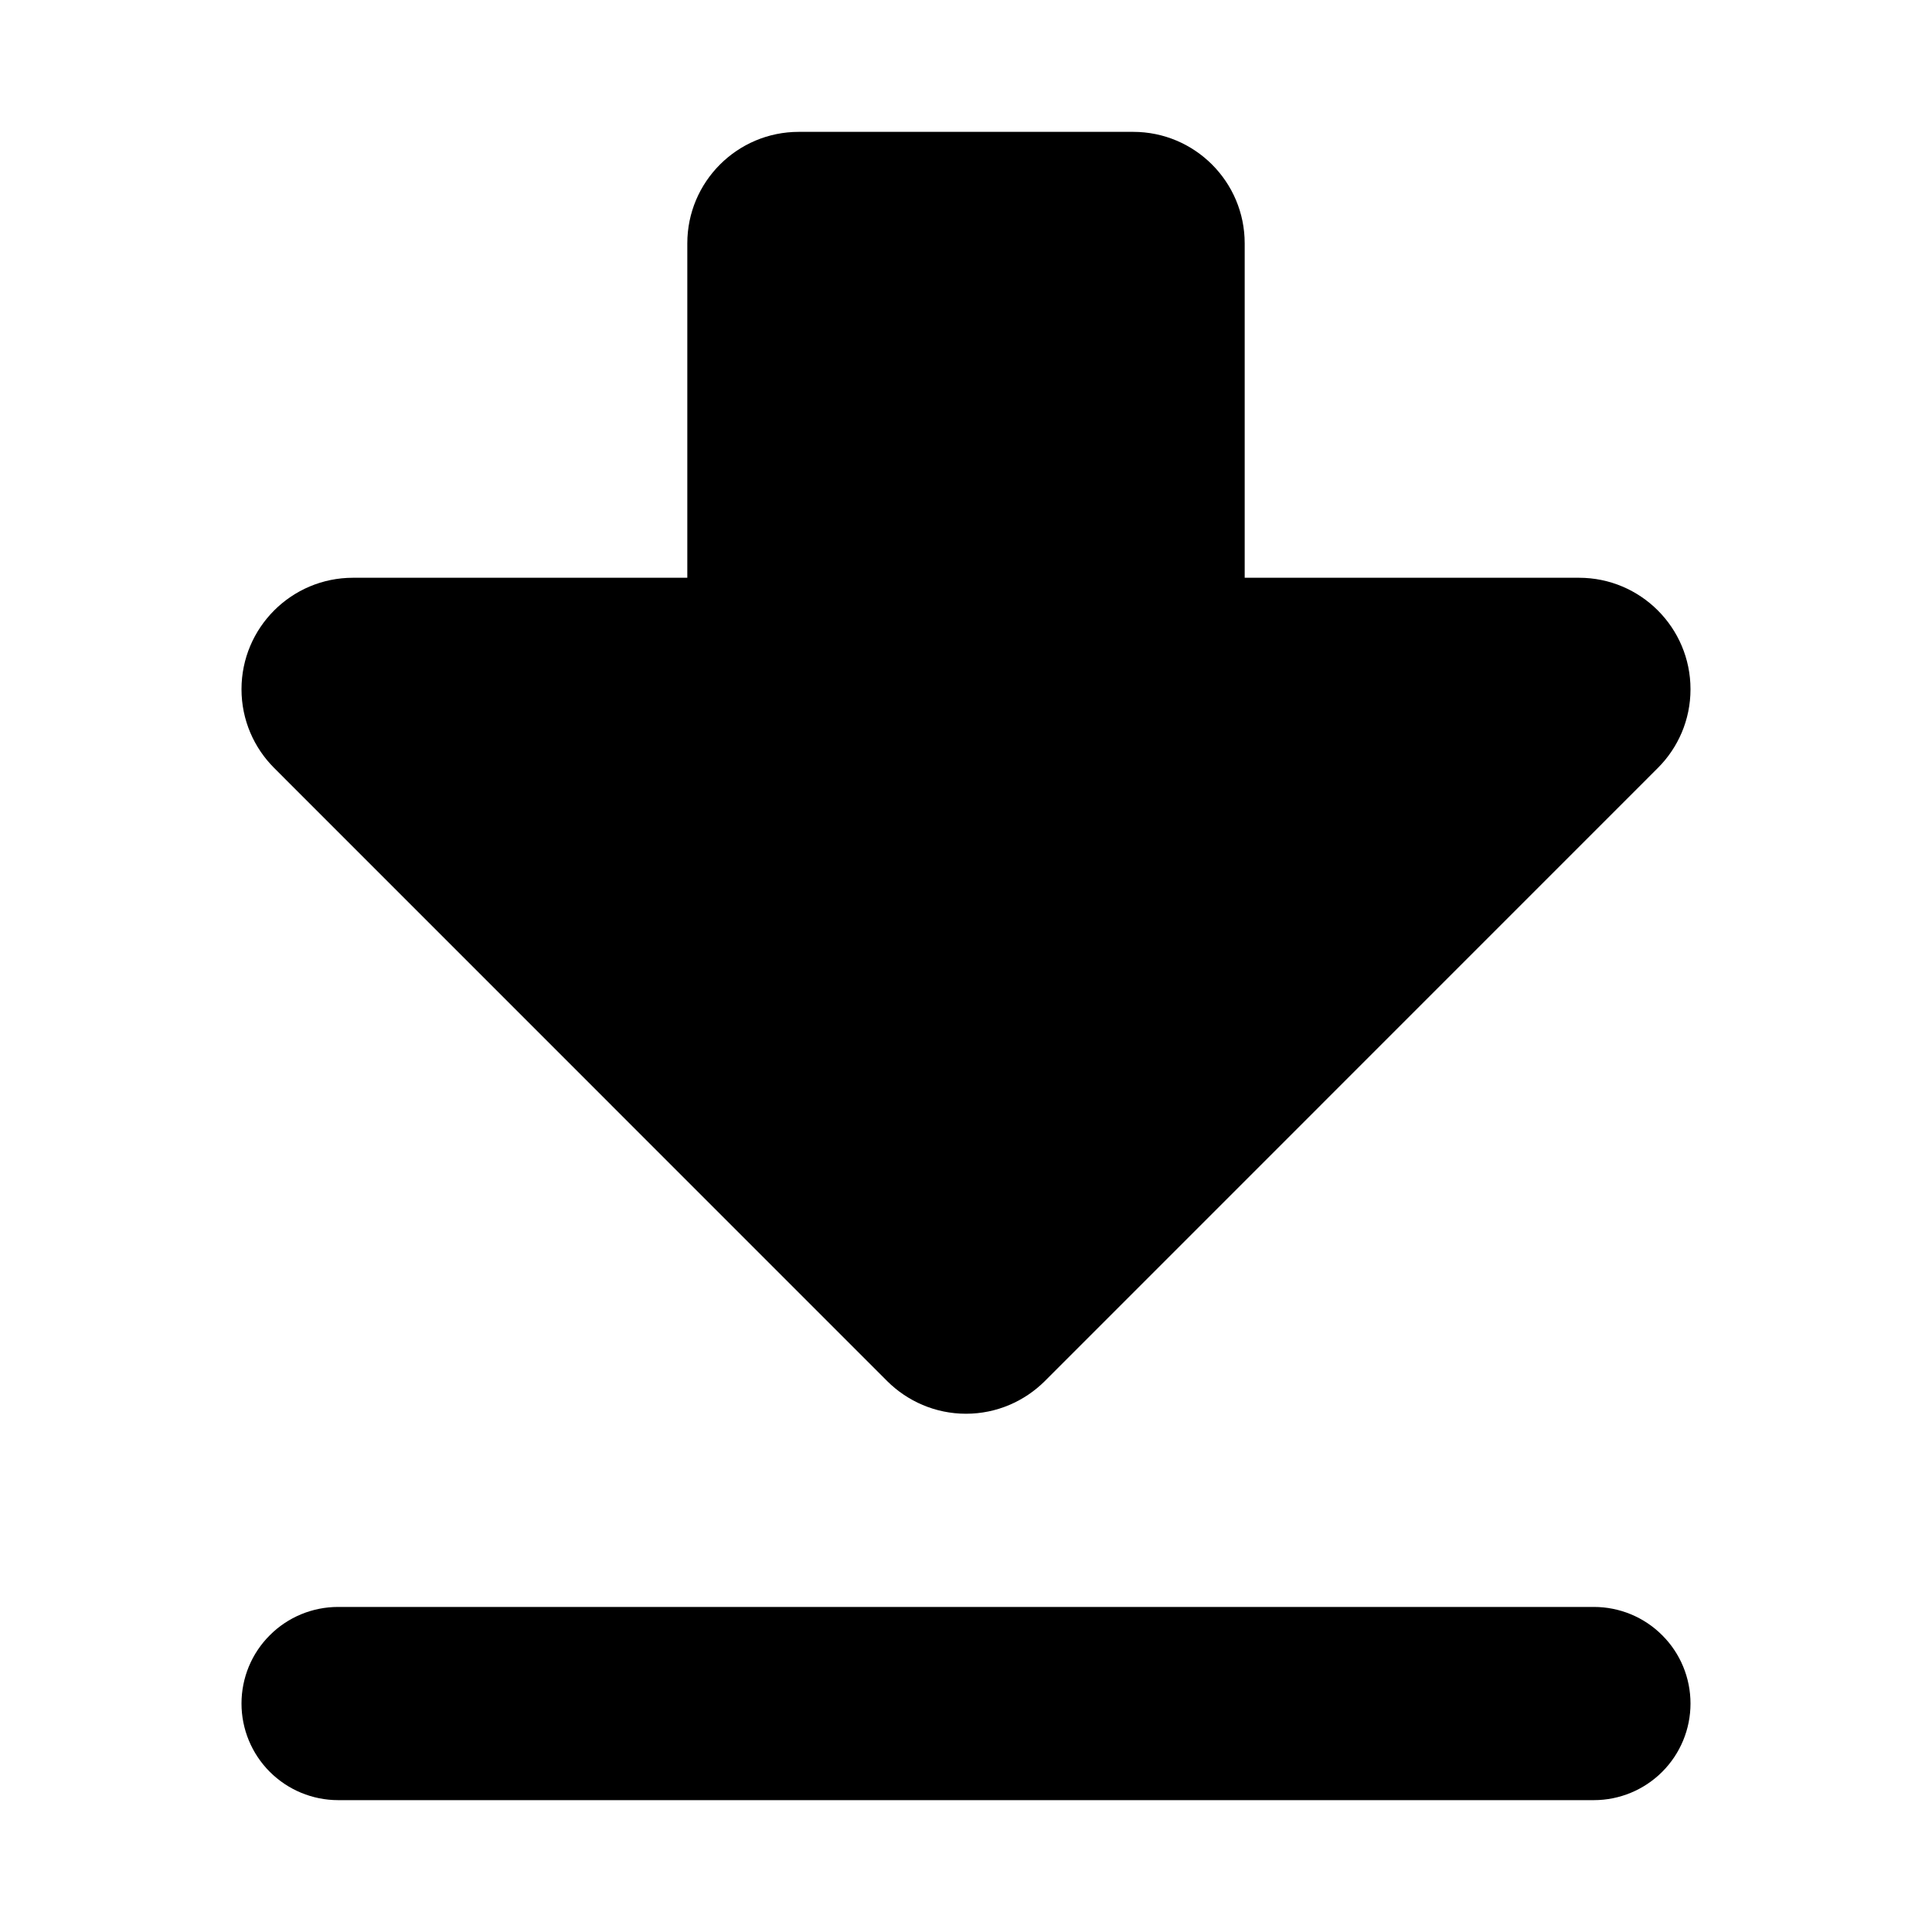
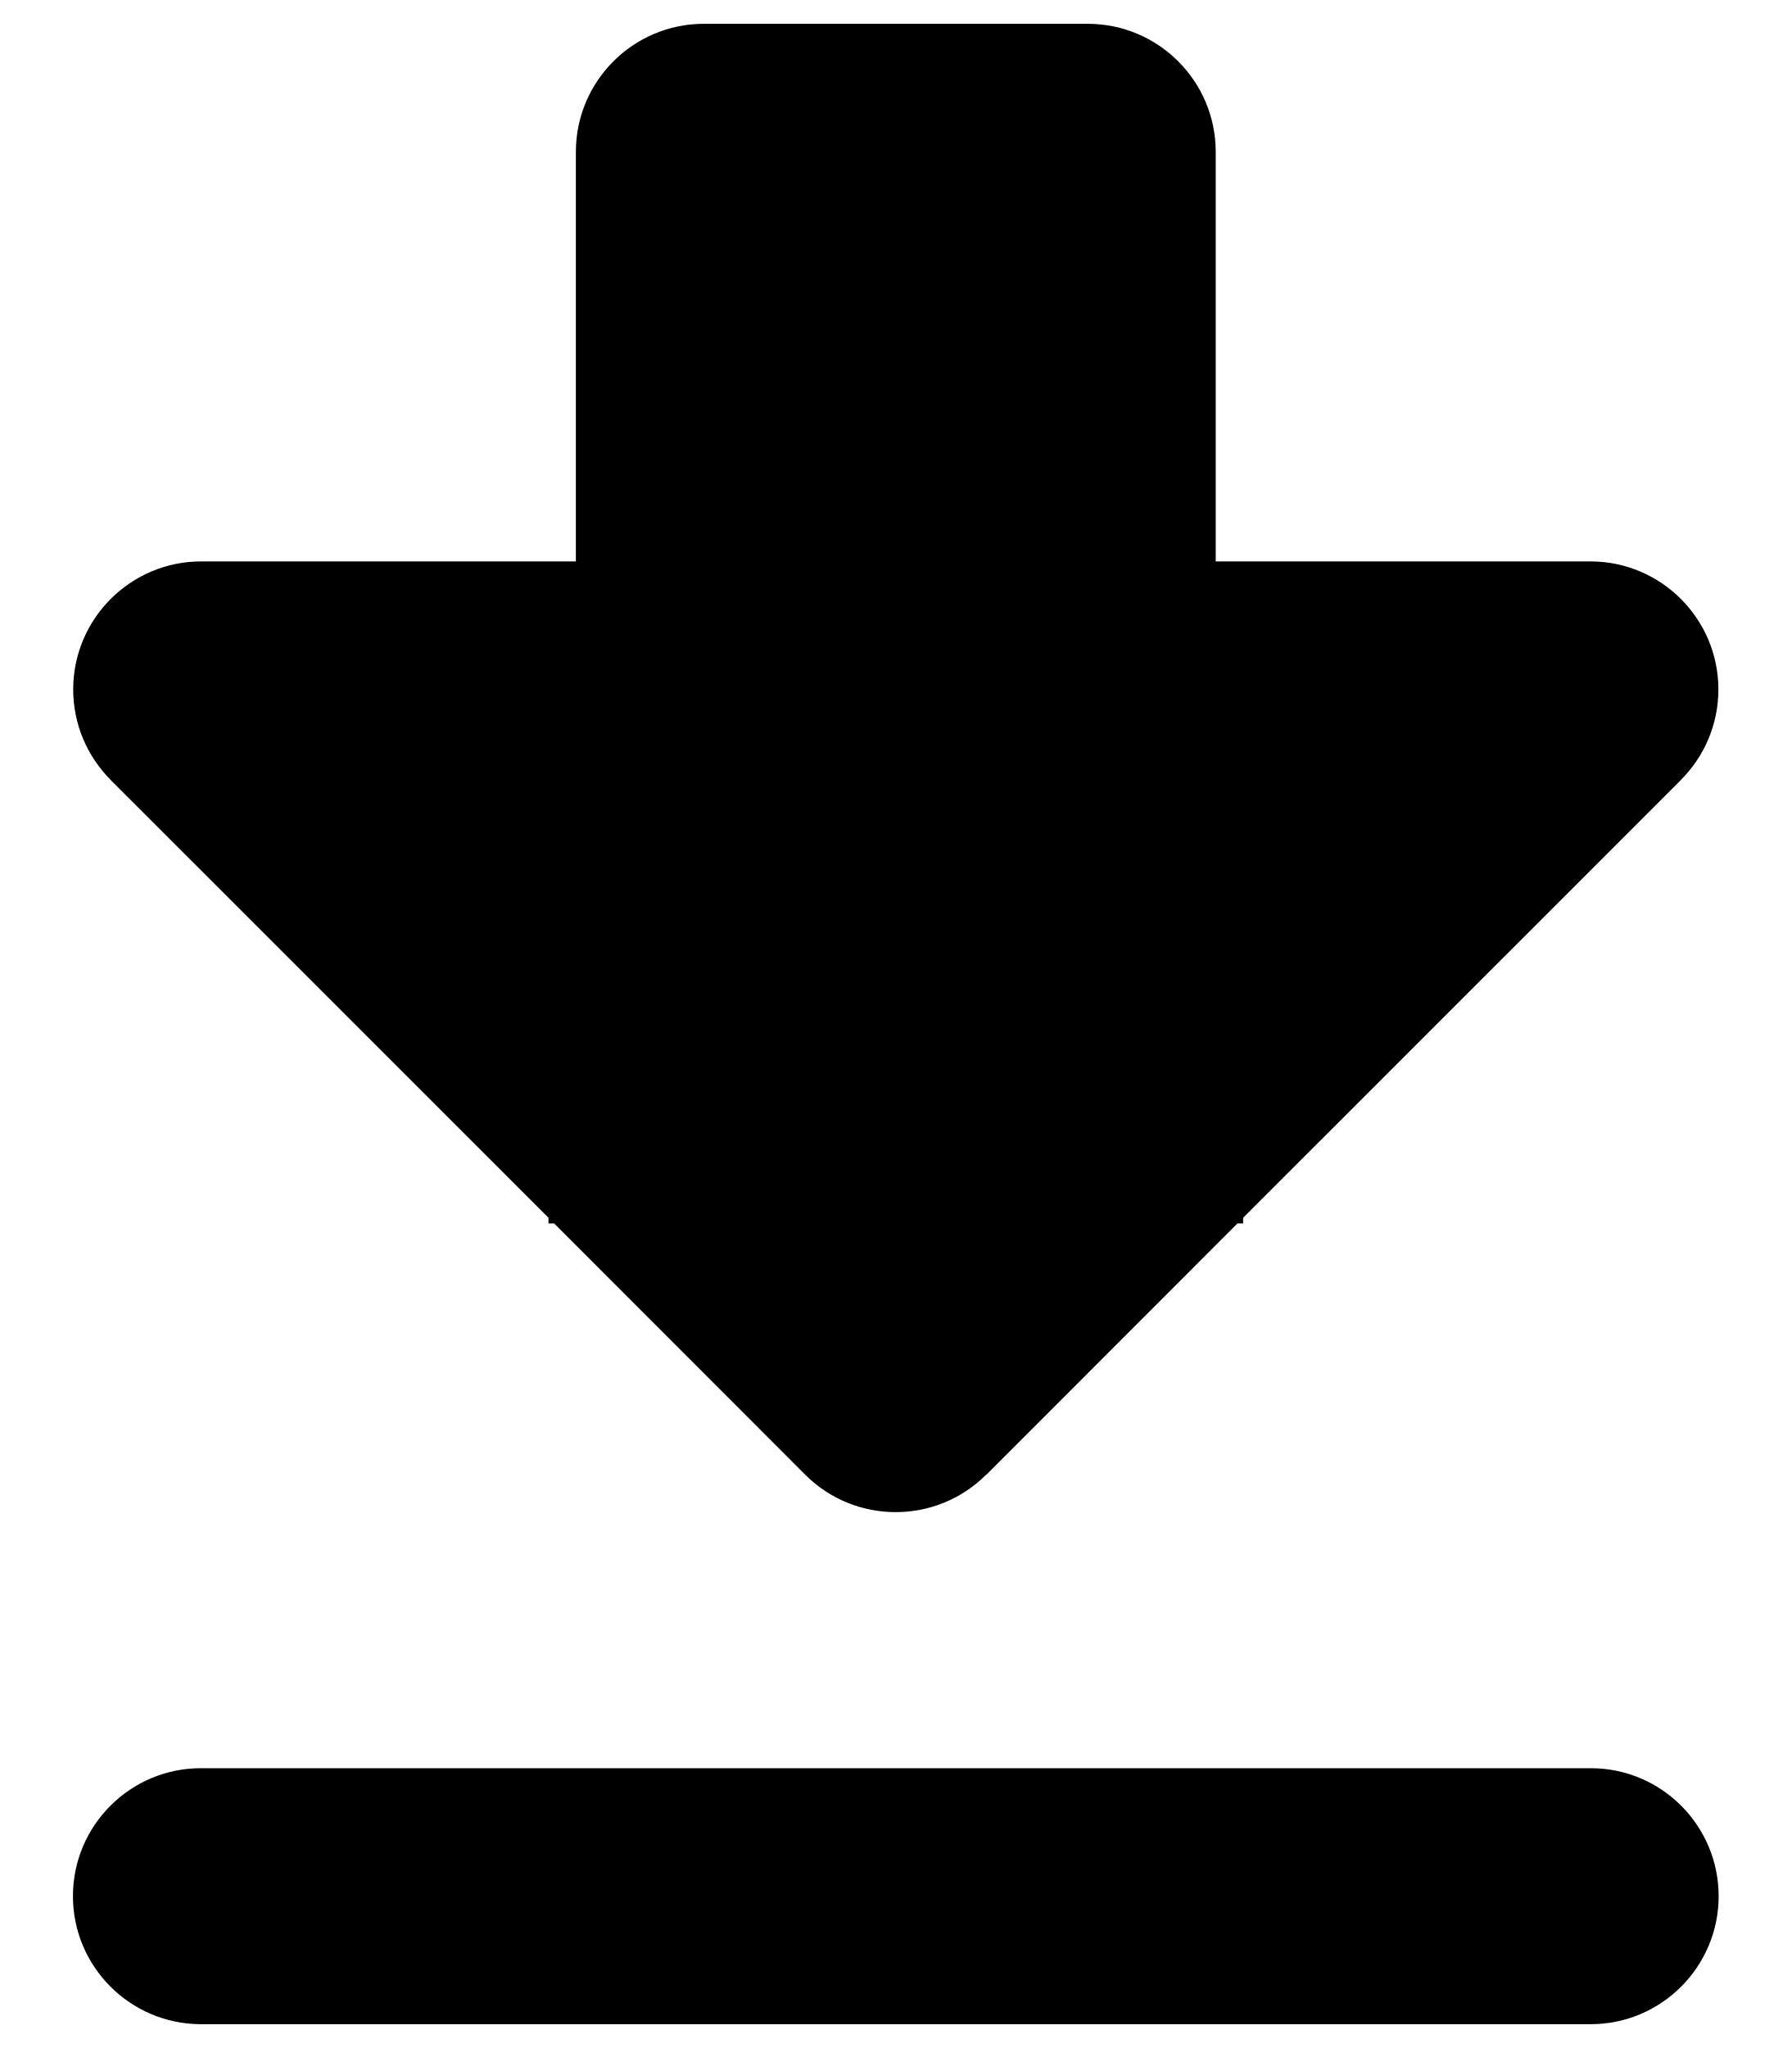
- <svg xmlns="http://www.w3.org/2000/svg" width="100%" height="100%" viewBox="0 0 20 20" version="1.1" xml:space="preserve" style="fill-rule:evenodd;clip-rule:evenodd;stroke-linejoin:round;stroke-miterlimit:1.414;">
-   <g id="Download">
-     <g id="thick">
-       <path d="M17.5,17.635c0,-0.266 -0.105,-0.52 -0.293,-0.707c-0.187,-0.188 -0.442,-0.293 -0.707,-0.293c-2.727,0 -10.273,0 -13,0c-0.265,0 -0.52,0.105 -0.707,0.293c-0.188,0.187 -0.293,0.441 -0.293,0.707c0,0.265 0.105,0.519 0.293,0.707c0.187,0.187 0.442,0.293 0.707,0.293c2.727,0 10.273,0 13,0c0.265,0 0.52,-0.106 0.707,-0.293c0.188,-0.188 0.293,-0.442 0.293,-0.707c0,0 0,0 0,0Z" />
-       <path d="M7.115,5.981l-3.461,0c-0.637,0 -1.154,0.517 -1.154,1.154c0,0.318 0.129,0.606 0.338,0.815l0,0l6.346,6.347l0,0c0.209,0.208 0.498,0.338 0.816,0.338c0.318,0 0.607,-0.13 0.816,-0.338l0,0l6.346,-6.347l0,0c0.209,-0.209 0.338,-0.497 0.338,-0.815c0,-0.637 -0.517,-1.154 -1.154,-1.154l-3.461,0l0,-3.462c0,-0.637 -0.517,-1.154 -1.154,-1.154l-3.462,0c-0.637,0 -1.154,0.517 -1.154,1.154l0,3.462Z" />
-     </g>
+ <svg xmlns="http://www.w3.org/2000/svg" width="100%" height="100%" viewBox="0 0 14 16" version="1.1" xml:space="preserve" style="fill-rule:evenodd;clip-rule:evenodd;stroke-linejoin:round;stroke-miterlimit:1.414;">
+   <g id="thick">
+     <path d="M4.5,1.186c0,-0.551 0.448,-1 1,-1l3,0c0.552,0 1,0.449 1,1l0,3.2l2.928,0c0.552,0 1,0.449 1,1c0,0.276 -0.112,0.526 -0.293,0.707l0,0.001l-3.421,3.42l0,0.044l-0.044,0l-1.962,1.963l-0.001,-0.001l-0.001,0.001c-0.39,0.39 -1.024,0.39 -1.414,0l-1.962,-1.963l-0.044,0l0,-0.044l-3.421,-3.42l0,-0.001c-0.181,-0.181 -0.293,-0.431 -0.293,-0.707c0,-0.551 0.448,-1 1,-1l2.928,0l0,-3.2Z" />
+     <path d="M12.436,13.814c0.549,0.003 0.994,0.45 0.994,1c0,0.551 -0.448,1 -1,1l-10.86,0l-0.006,0c-0.549,-0.004 -0.994,-0.451 -0.994,-1c0,-0.552 0.448,-1 1,-1l10.86,0l0.006,0Z" />
  </g>
</svg>
